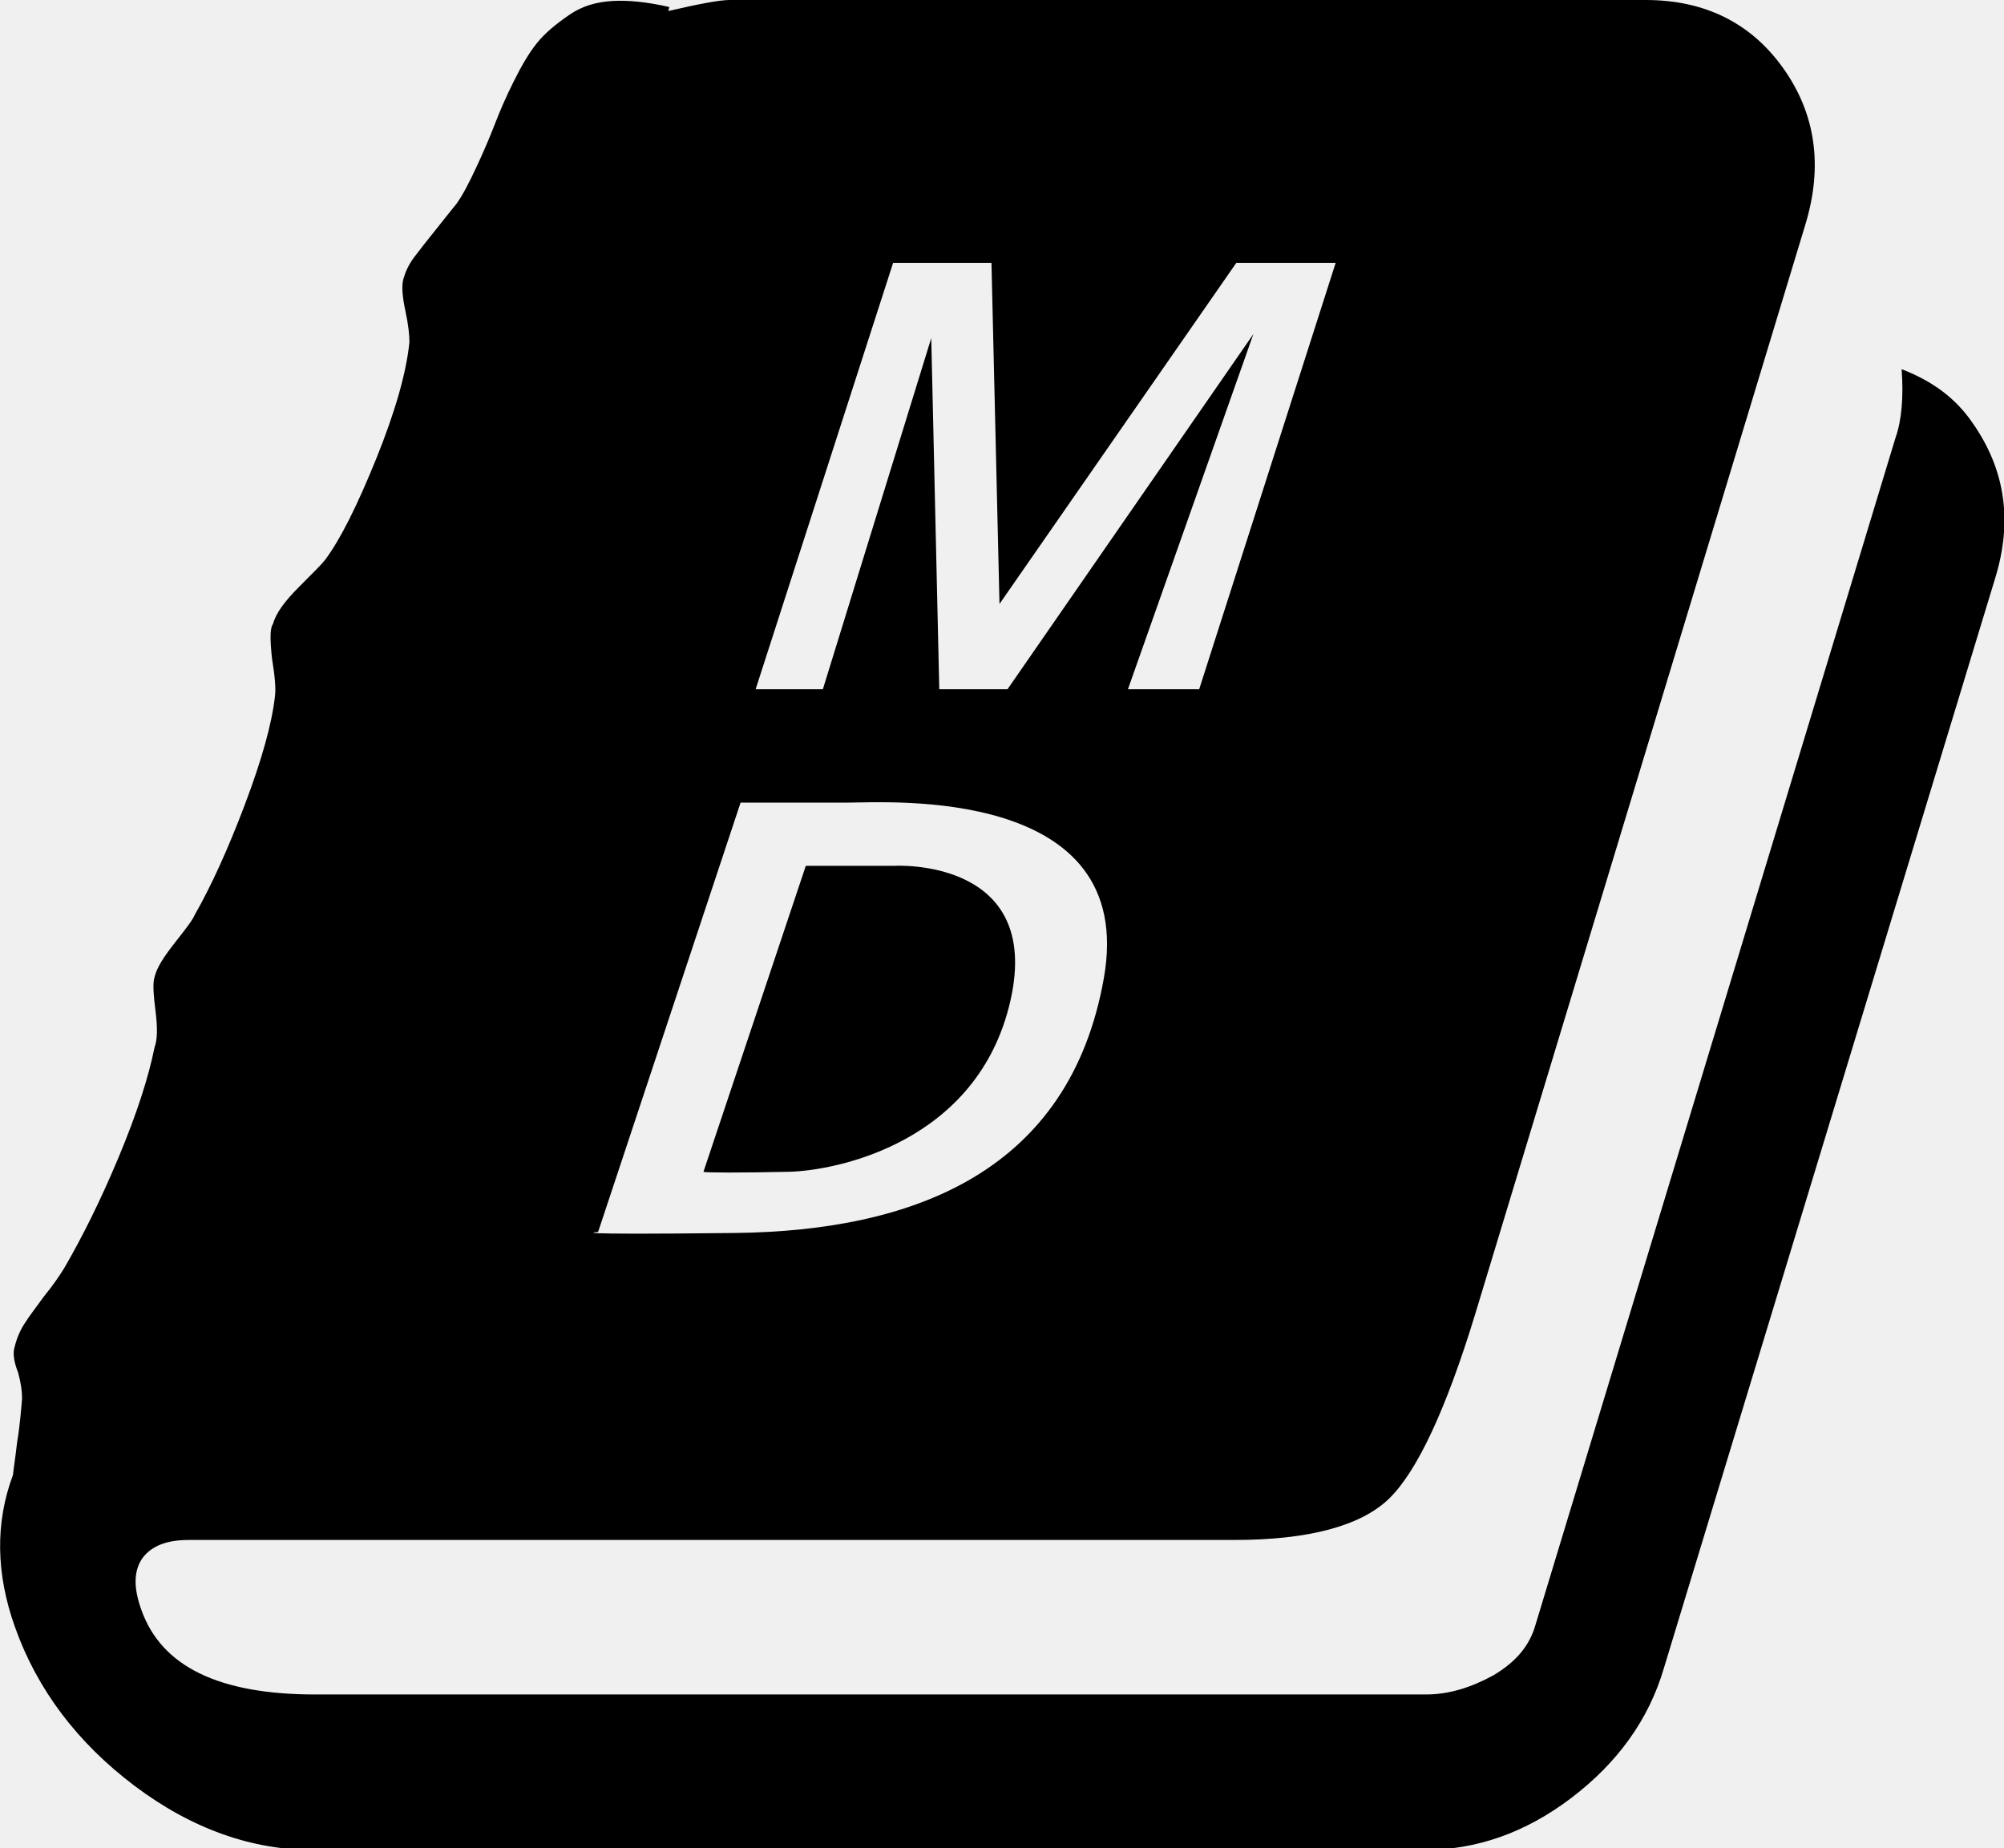
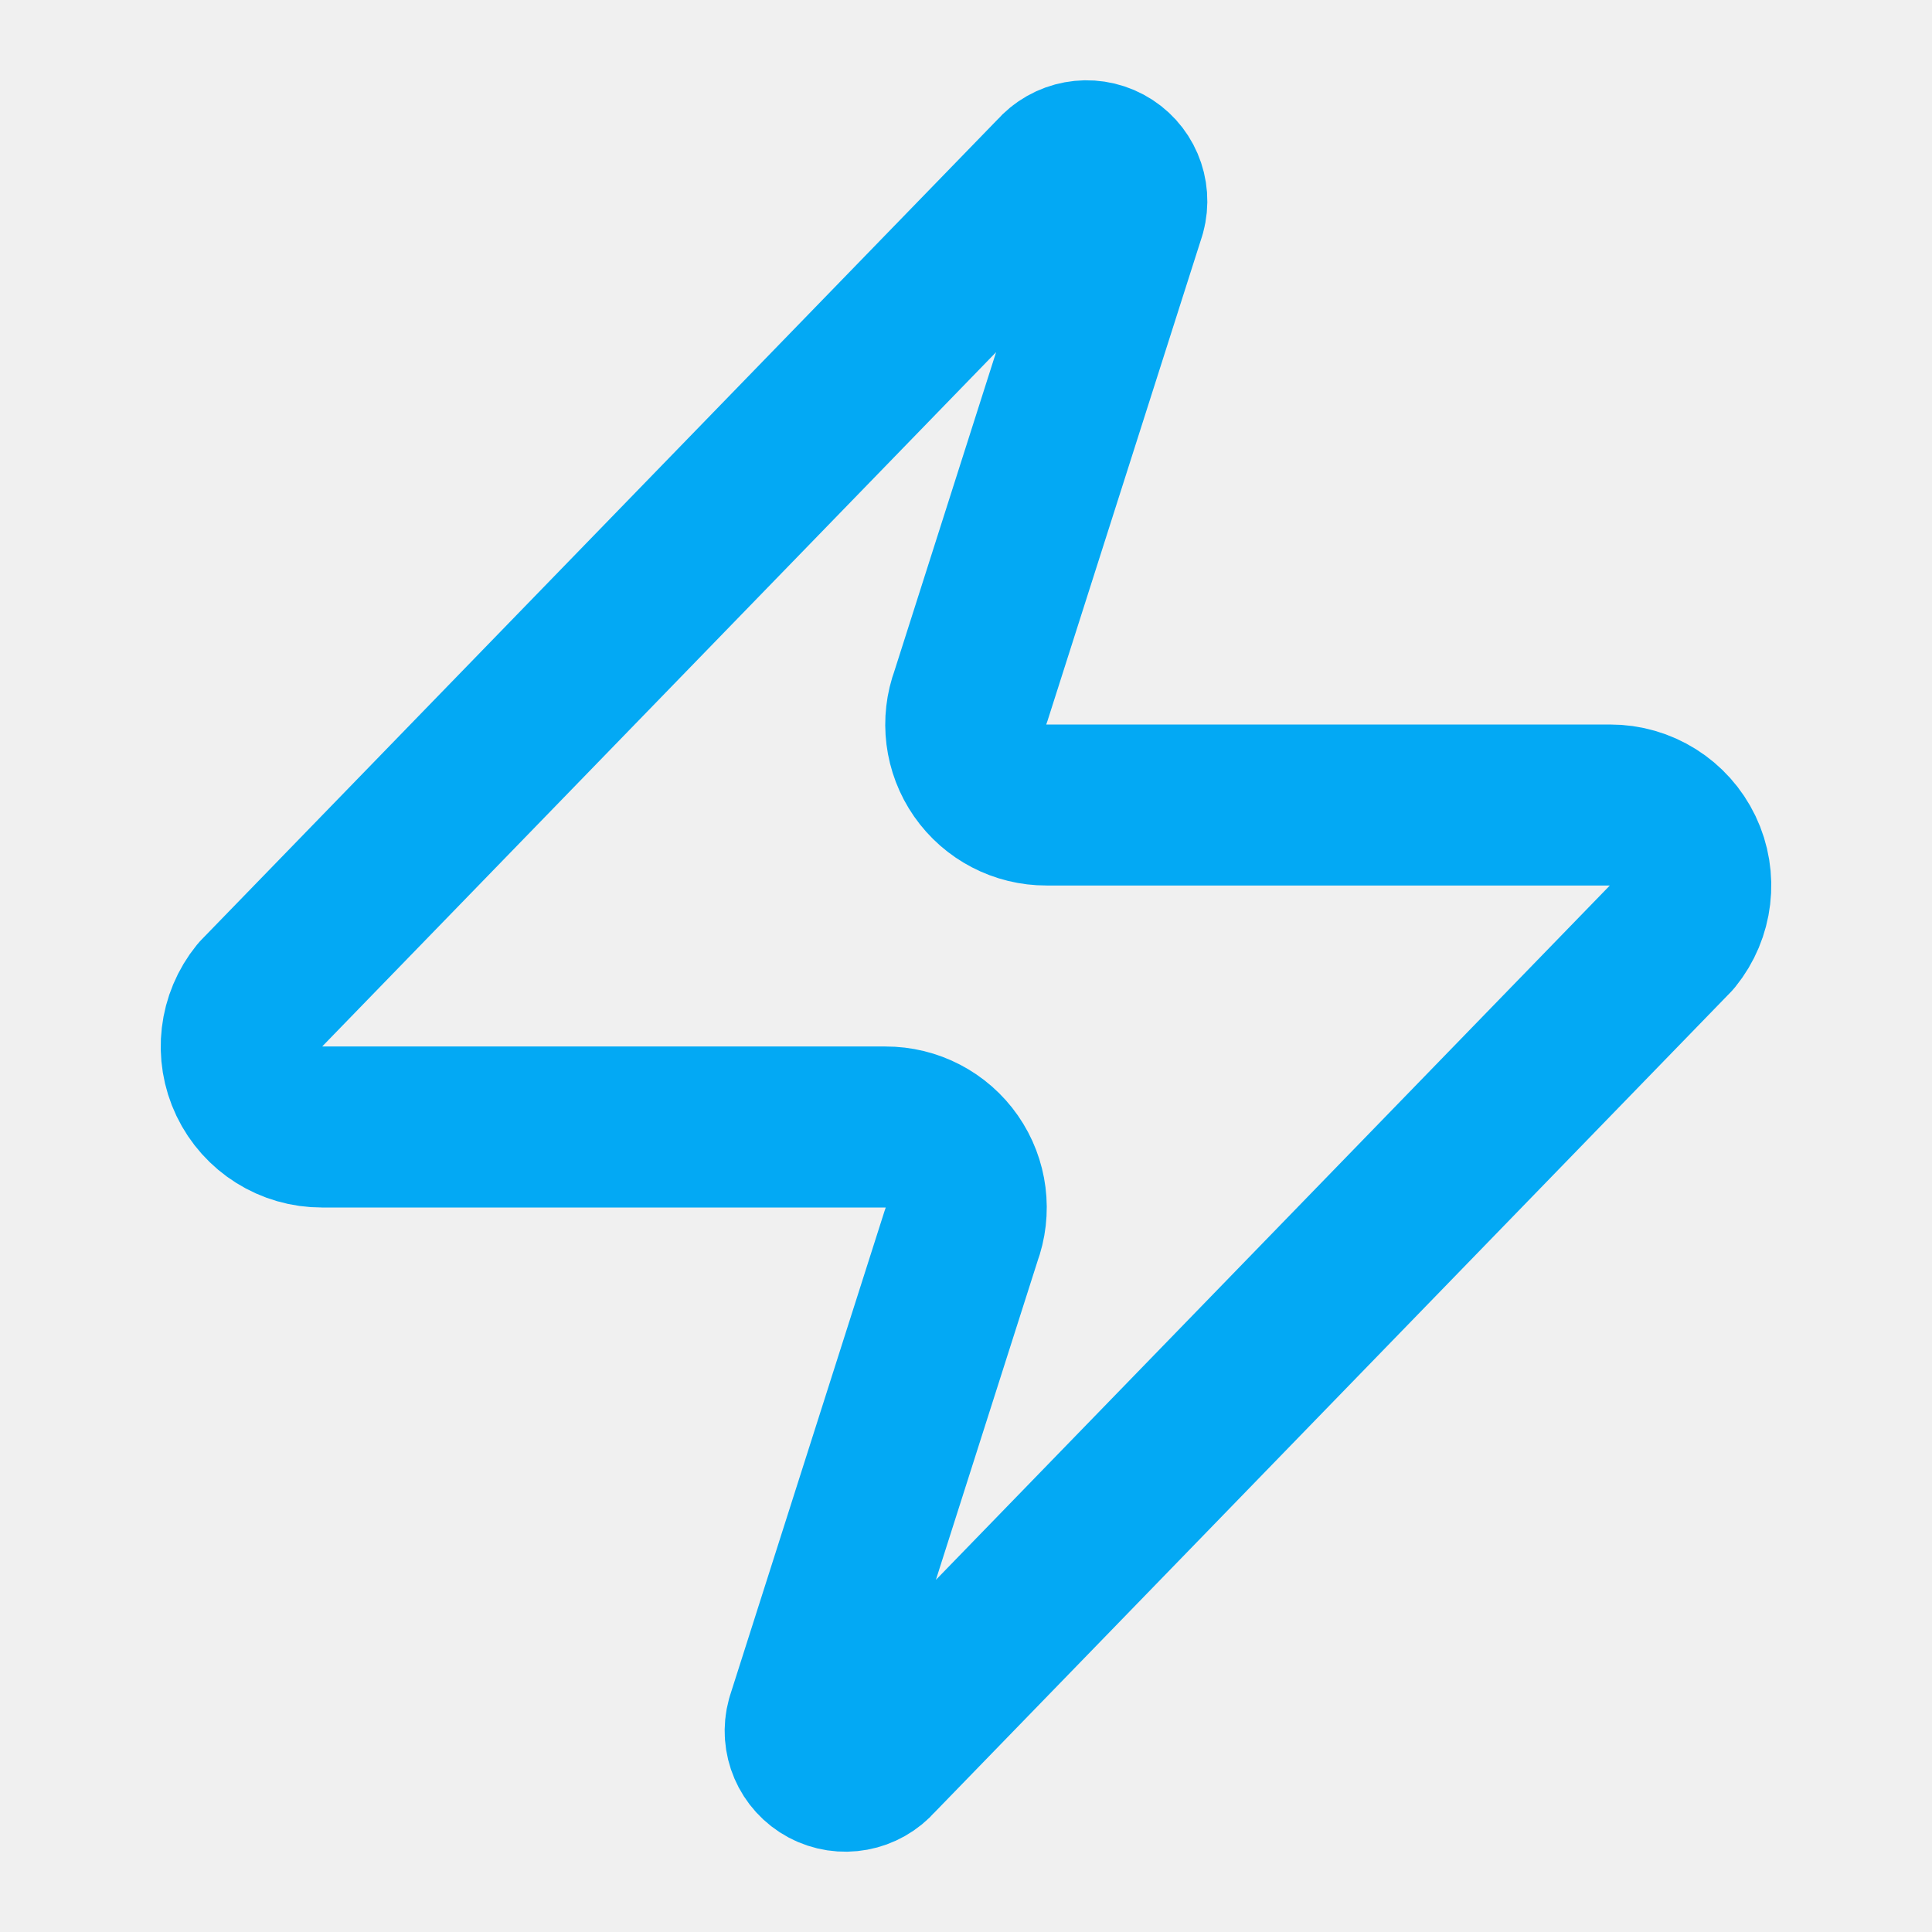
- <svg xmlns="http://www.w3.org/2000/svg" viewBox="0 0 199.7 184.2">
-   <style>
-     @media (prefers-color-scheme: dark) {
-       svg { fill: white; }
-     }
-   </style>
-   <path d="M189.5,36.8c0.2,2.8,0,5.1-0.6,6.8L153,162c-0.6,2.1-2,3.7-4.2,5c-2.2,1.2-4.4,1.9-6.7,1.9H31.4c-9.6,0-15.3-2.8-17.3-8.4   c-0.8-2.2-0.8-3.9,0.1-5.2c0.9-1.2,2.4-1.8,4.6-1.8H123c7.4,0,12.6-1.4,15.4-4.1s5.7-8.9,8.6-18.4l32.9-108.6   c1.8-5.9,1-11.1-2.2-15.6S169.9,0,164,0H72.7c-1,0-3.1,0.4-6.1,1.1l0.1-0.4C64.5,0.2,62.6,0,61,0.1s-3,0.5-4.3,1.4   c-1.3,0.9-2.4,1.8-3.2,2.8S52,6.5,51.2,8.1c-0.8,1.6-1.4,3-1.9,4.3s-1.1,2.7-1.8,4.2c-0.7,1.5-1.3,2.7-2,3.7c-0.5,0.6-1.2,1.5-2,2.5   s-1.6,2-2.2,2.8s-0.9,1.5-1.1,2.2c-0.2,0.7-0.1,1.8,0.2,3.2c0.3,1.4,0.4,2.4,0.4,3.1c-0.3,3-1.4,6.9-3.3,11.6   c-1.9,4.7-3.6,8.1-5.1,10.1c-0.3,0.4-1.2,1.3-2.6,2.7c-1.4,1.4-2.3,2.6-2.6,3.7c-0.3,0.4-0.3,1.5-0.1,3.4c0.3,1.8,0.4,3.1,0.3,3.8   c-0.3,2.7-1.3,6.3-3,10.8c-1.7,4.5-3.4,8.2-5,11c-0.2,0.5-0.9,1.4-2,2.8c-1.1,1.4-1.8,2.5-2,3.4c-0.2,0.6-0.1,1.8,0.1,3.4   c0.2,1.6,0.2,2.8-0.1,3.6c-0.6,3-1.8,6.7-3.6,11c-1.8,4.3-3.6,7.9-5.4,11c-0.5,0.8-1.1,1.7-2,2.8c-0.8,1.1-1.5,2-2,2.8   s-0.8,1.6-1,2.5c-0.1,0.5,0,1.3,0.4,2.3c0.3,1.1,0.4,1.9,0.4,2.6c-0.1,1.1-0.2,2.6-0.5,4.4c-0.2,1.8-0.4,2.9-0.4,3.2   c-1.8,4.8-1.7,9.9,0.2,15.2c2.2,6.2,6.2,11.5,11.9,15.8c5.7,4.3,11.7,6.4,17.8,6.4h110.7c5.2,0,10.1-1.7,14.7-5.2s7.7-7.8,9.2-12.9   l33-108.6c1.8-5.8,1-10.9-2.2-15.5C194.9,39.7,192.6,38,189.5,36.8z M59.6,122.8L73.8,80c0,0,7,0,10.8,0s28.8-1.7,25.4,17.5   c-3.4,19.2-18.8,25.2-36.8,25.4S59.6,122.8,59.6,122.8z M78.6,116.8c4.7-0.1,18.9-2.9,22.1-17.1S89.2,86.3,89.2,86.3l-8.9,0   l-10.2,30.5C70.2,116.9,74,116.9,78.6,116.8z M75.3,68.7L89,26.2h9.8l0.8,34l23.6-34h9.9l-13.6,42.5h-7.1l12.5-35.4l-24.5,35.4h-6.8   l-0.8-35L82,68.7H75.3z" />
+ <svg xmlns="http://www.w3.org/2000/svg" width="24" height="24" viewBox="0 0 24 24" fill="none" stroke="#03a9f4" stroke-width="2" stroke-linecap="round" stroke-linejoin="round" class="lucide lucide-zap">
+   <path d="M4 14a1 1 0 0 1-.78-1.63l9.9-10.2a.5.5 0 0 1 .86.46l-1.92 6.02A1 1 0 0 0 13 10h7a1 1 0 0 1 .78 1.63l-9.9 10.2a.5.5 0 0 1-.86-.46l1.92-6.02A1 1 0 0 0 11 14z" />
</svg>
